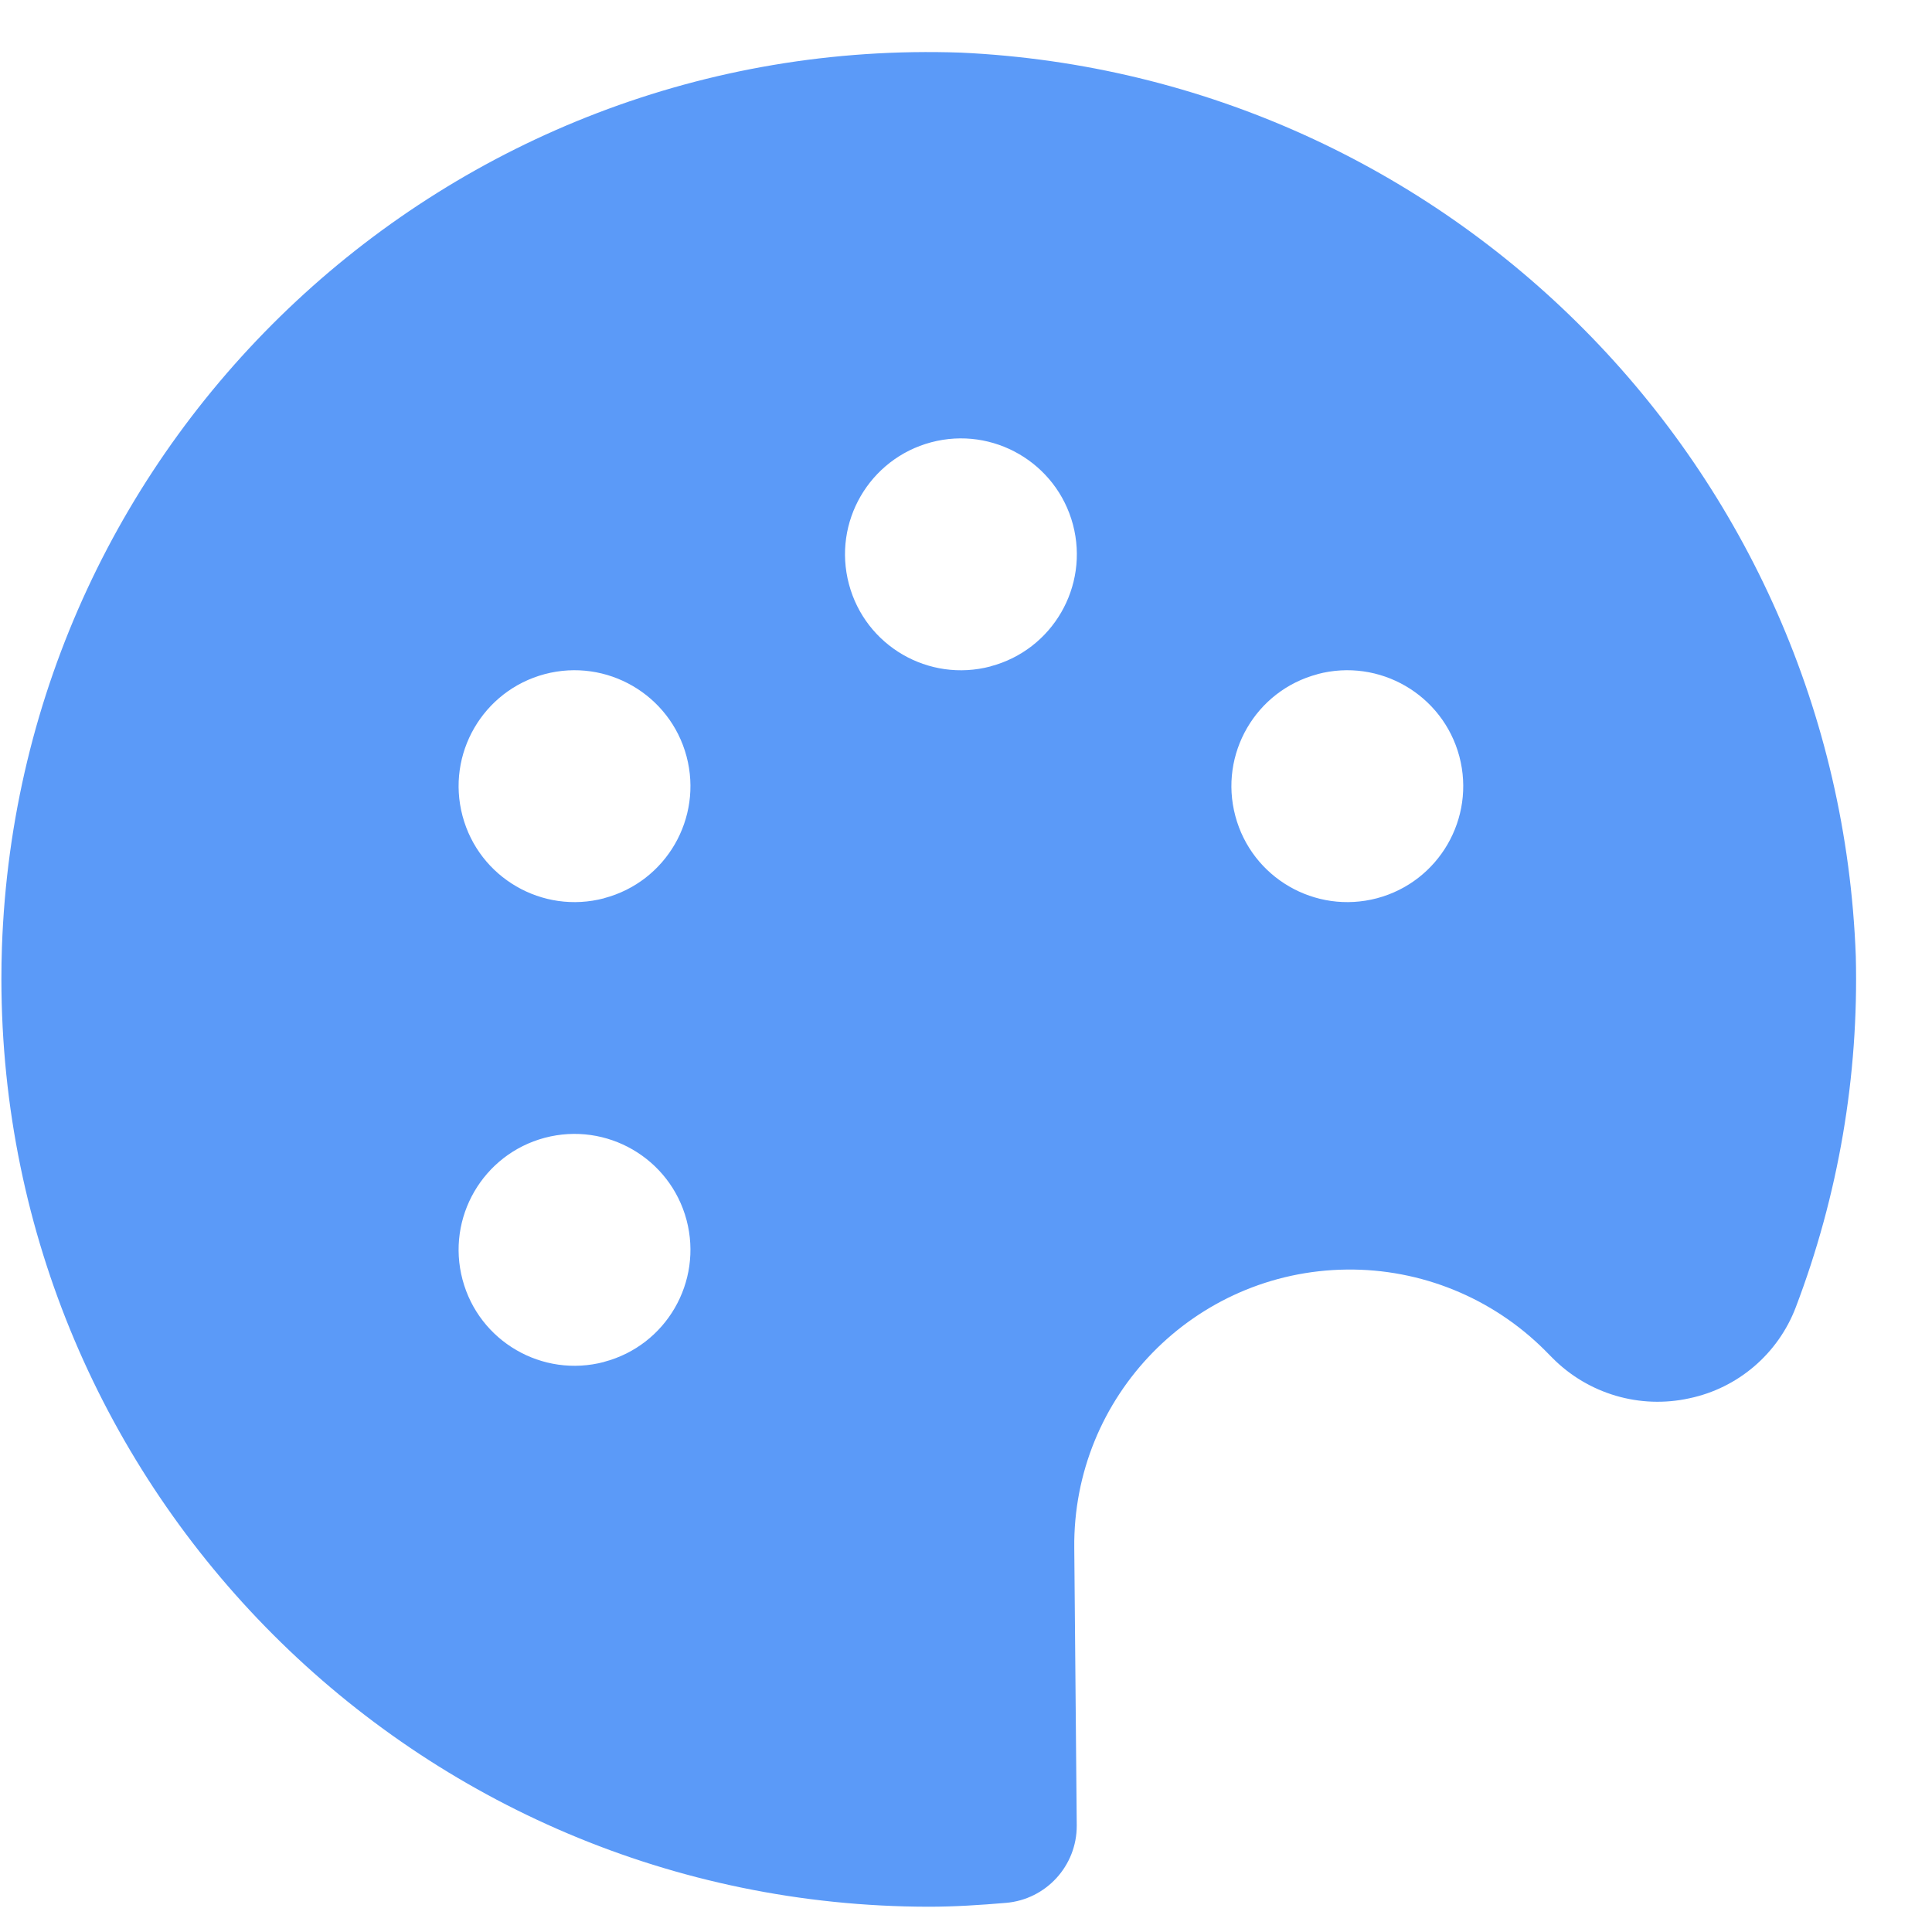
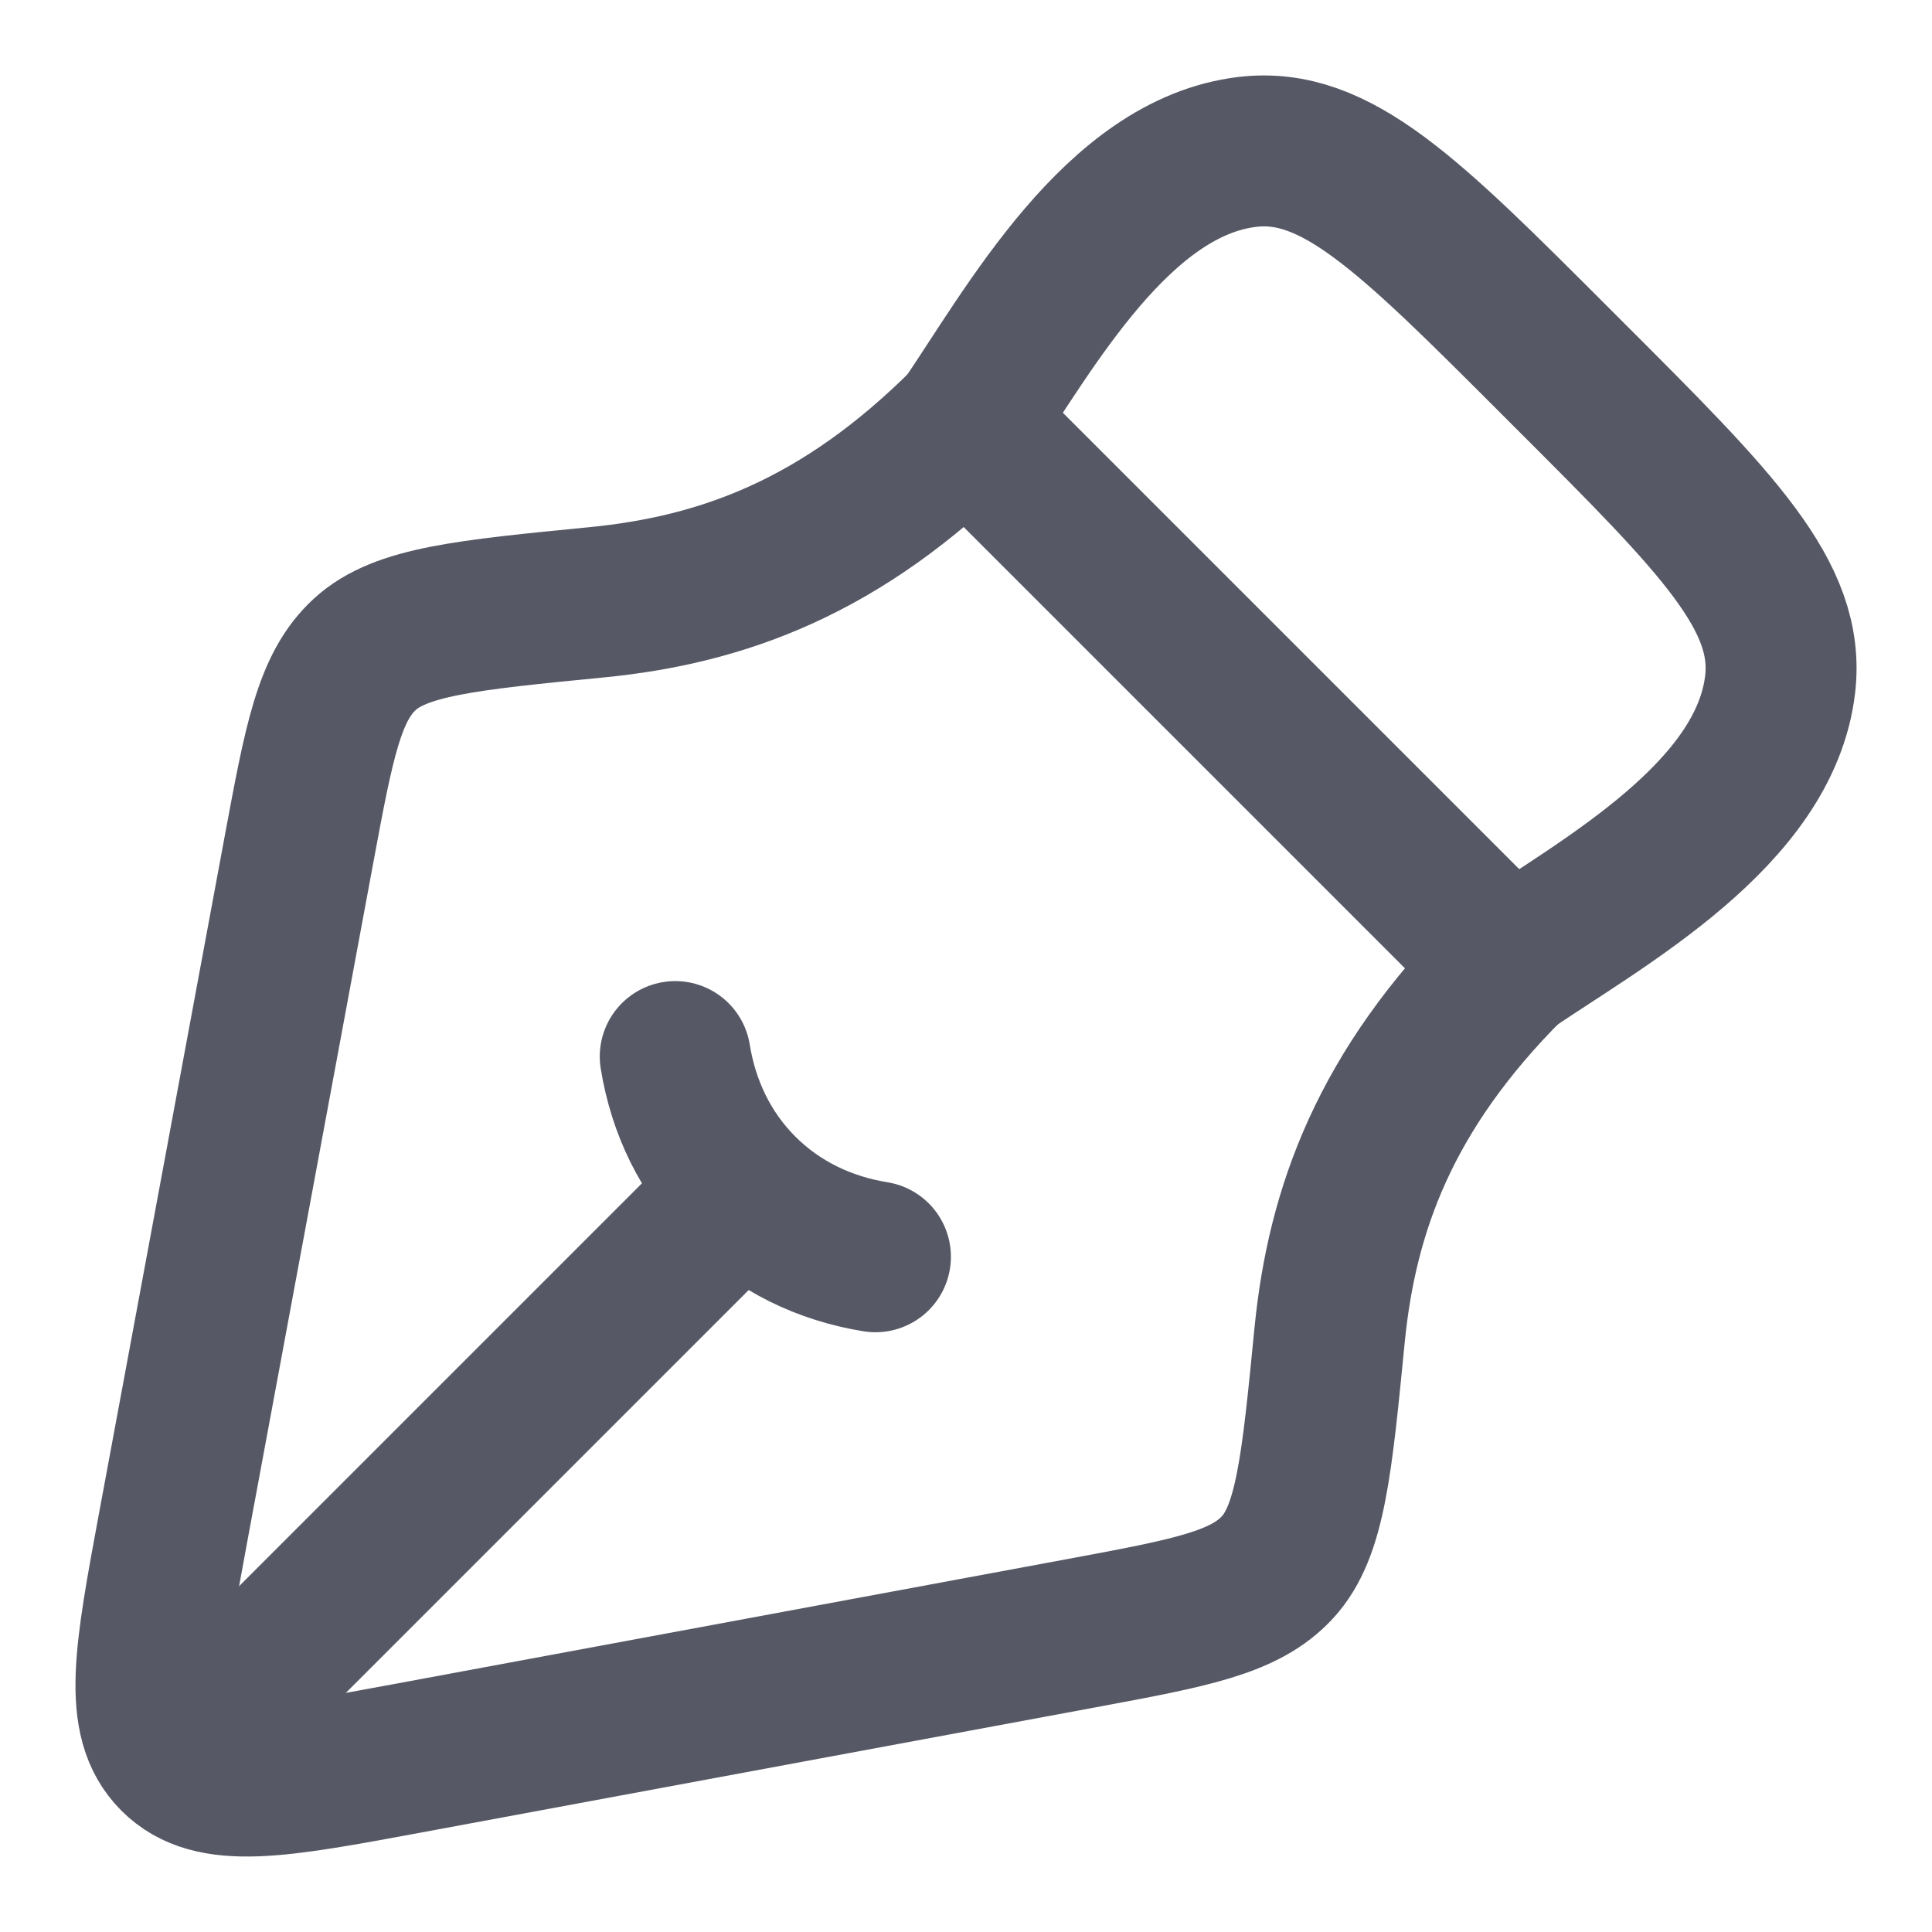
- <svg xmlns="http://www.w3.org/2000/svg" width="25" height="25" viewBox="0 0 25 25" fill="none">
-   <path d="M19.991 17.473L20.09 17.573C20.552 18.038 21.22 18.235 21.86 18.094C22.489 17.962 23.008 17.518 23.237 16.917C23.789 15.467 24.053 13.923 24.014 12.373C23.78 6.058 18.747 0.975 12.434 0.681C5.811 0.45 0.255 5.633 0.025 12.256C0.02 12.395 0.018 12.534 0.018 12.673C0.025 19.297 5.393 24.665 12.017 24.673C12.355 24.673 12.687 24.651 13.017 24.623C13.536 24.579 13.935 24.144 13.933 23.623L13.901 20.035C13.878 18.066 15.457 16.45 17.427 16.428C18.387 16.417 19.311 16.794 19.991 17.473V17.473ZM17.049 8.723C17.849 8.511 18.671 8.988 18.884 9.788C19.096 10.589 18.619 11.41 17.819 11.623C17.018 11.835 16.197 11.358 15.985 10.558C15.772 9.758 16.248 8.936 17.049 8.724V8.723ZM7.819 17.623C7.019 17.835 6.197 17.358 5.985 16.558C5.772 15.757 6.249 14.936 7.049 14.723C7.85 14.511 8.671 14.987 8.884 15.787C9.096 16.588 8.62 17.41 7.819 17.622V17.623ZM7.819 11.623C7.019 11.835 6.197 11.358 5.985 10.558C5.772 9.757 6.249 8.936 7.049 8.723C7.85 8.511 8.671 8.988 8.884 9.788C9.096 10.588 8.62 11.41 7.819 11.622V11.623ZM12.819 8.623C12.018 8.835 11.197 8.359 10.985 7.558C10.772 6.757 11.249 5.936 12.05 5.723C12.85 5.511 13.671 5.988 13.884 6.788C14.096 7.588 13.62 8.41 12.819 8.622V8.623Z" fill="#5B9AF8" />
+ <svg xmlns="http://www.w3.org/2000/svg" width="16" height="16" viewBox="0 0 16 16" fill="none">
+   <path d="M8.964 13.524L3.367 14.563C2.293 14.762 1.756 14.862 1.447 14.553C1.138 14.243 1.238 13.707 1.437 12.633L2.476 7.036C2.643 6.138 2.726 5.689 3.022 5.418C3.318 5.147 3.859 5.094 4.941 4.988C5.984 4.886 6.971 4.529 8 3.5L12.5 8C11.471 9.029 11.114 10.016 11.011 11.059C10.905 12.141 10.852 12.682 10.581 12.978C10.31 13.274 9.861 13.357 8.964 13.524Z" stroke="#565865" stroke-width="1.25" stroke-linejoin="round" />
+   <path d="M7.25 10.408C6.83 10.34 6.447 10.157 6.145 9.855M6.145 9.855C5.843 9.553 5.66 9.17 5.592 8.75M6.145 9.855L2 14" stroke="#565865" stroke-width="1.25" stroke-linecap="round" />
+   <path d="M8 3.5C8.534 2.712 9.258 1.386 10.33 1.258C11.062 1.171 11.668 1.777 12.88 2.99L13.01 3.12C14.223 4.332 14.829 4.938 14.742 5.67C14.614 6.742 13.288 7.466 12.5 8" stroke="#565865" stroke-width="1.25" stroke-linejoin="round" />
</svg>
